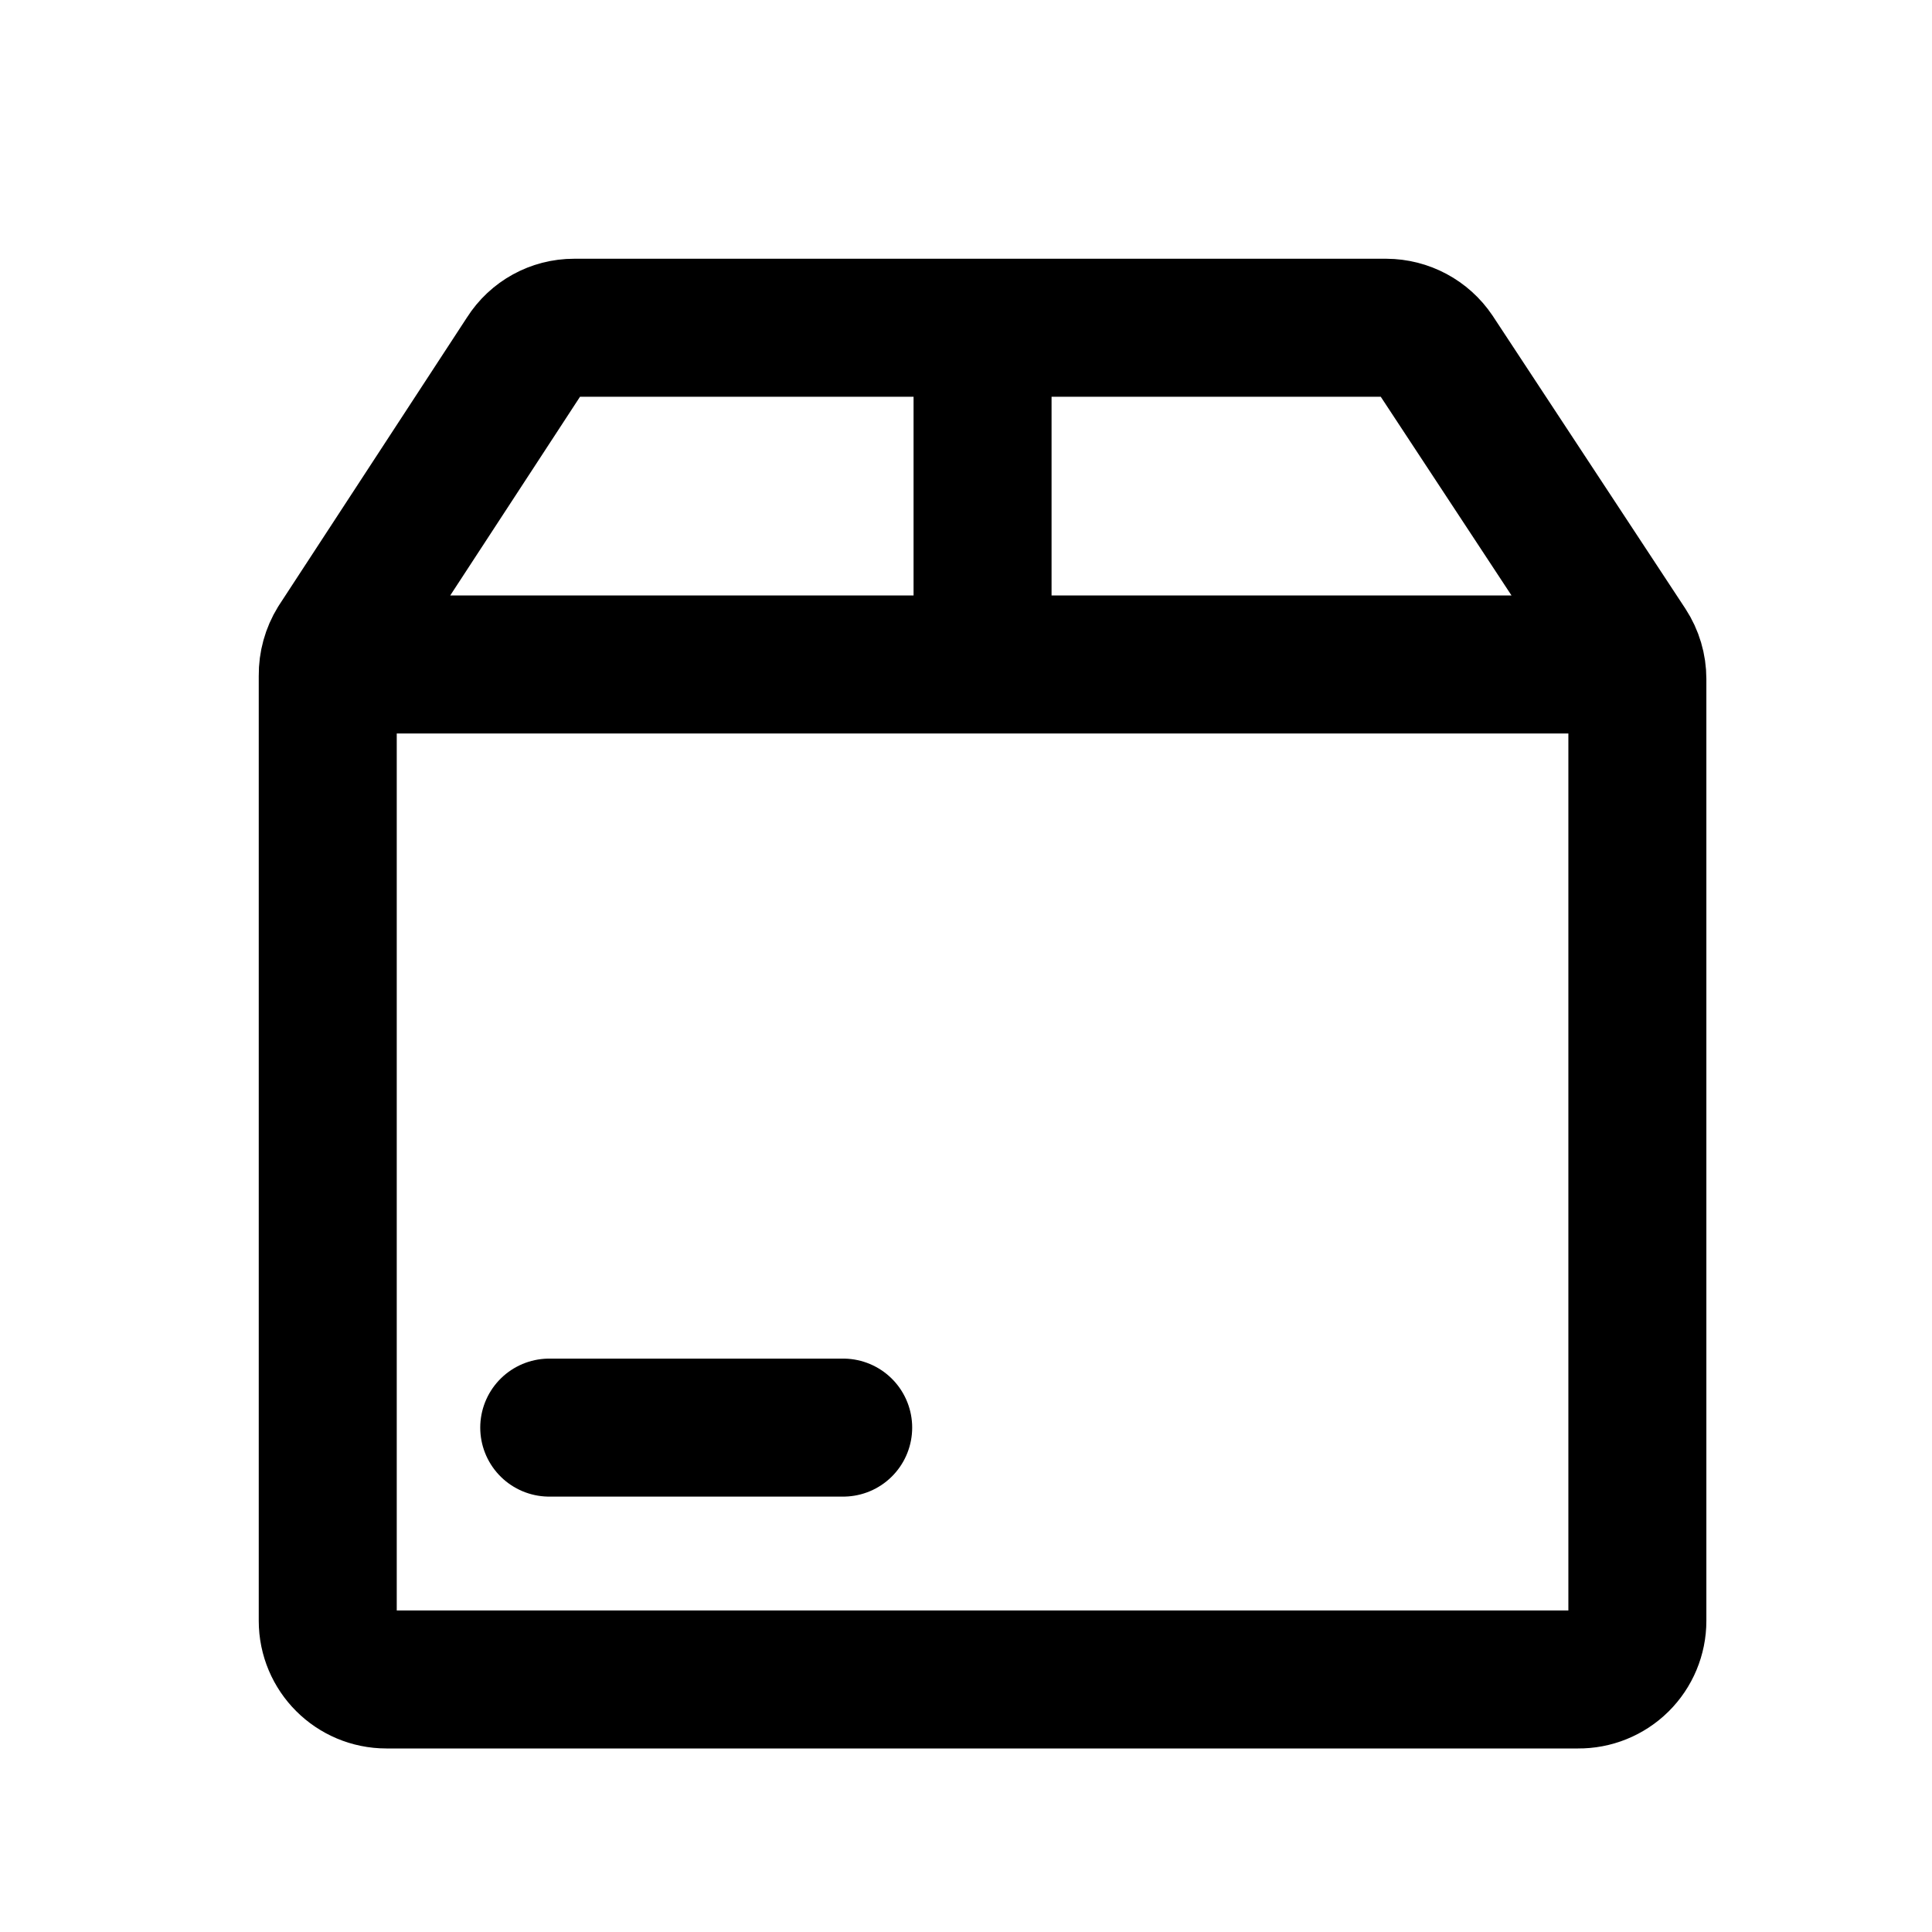
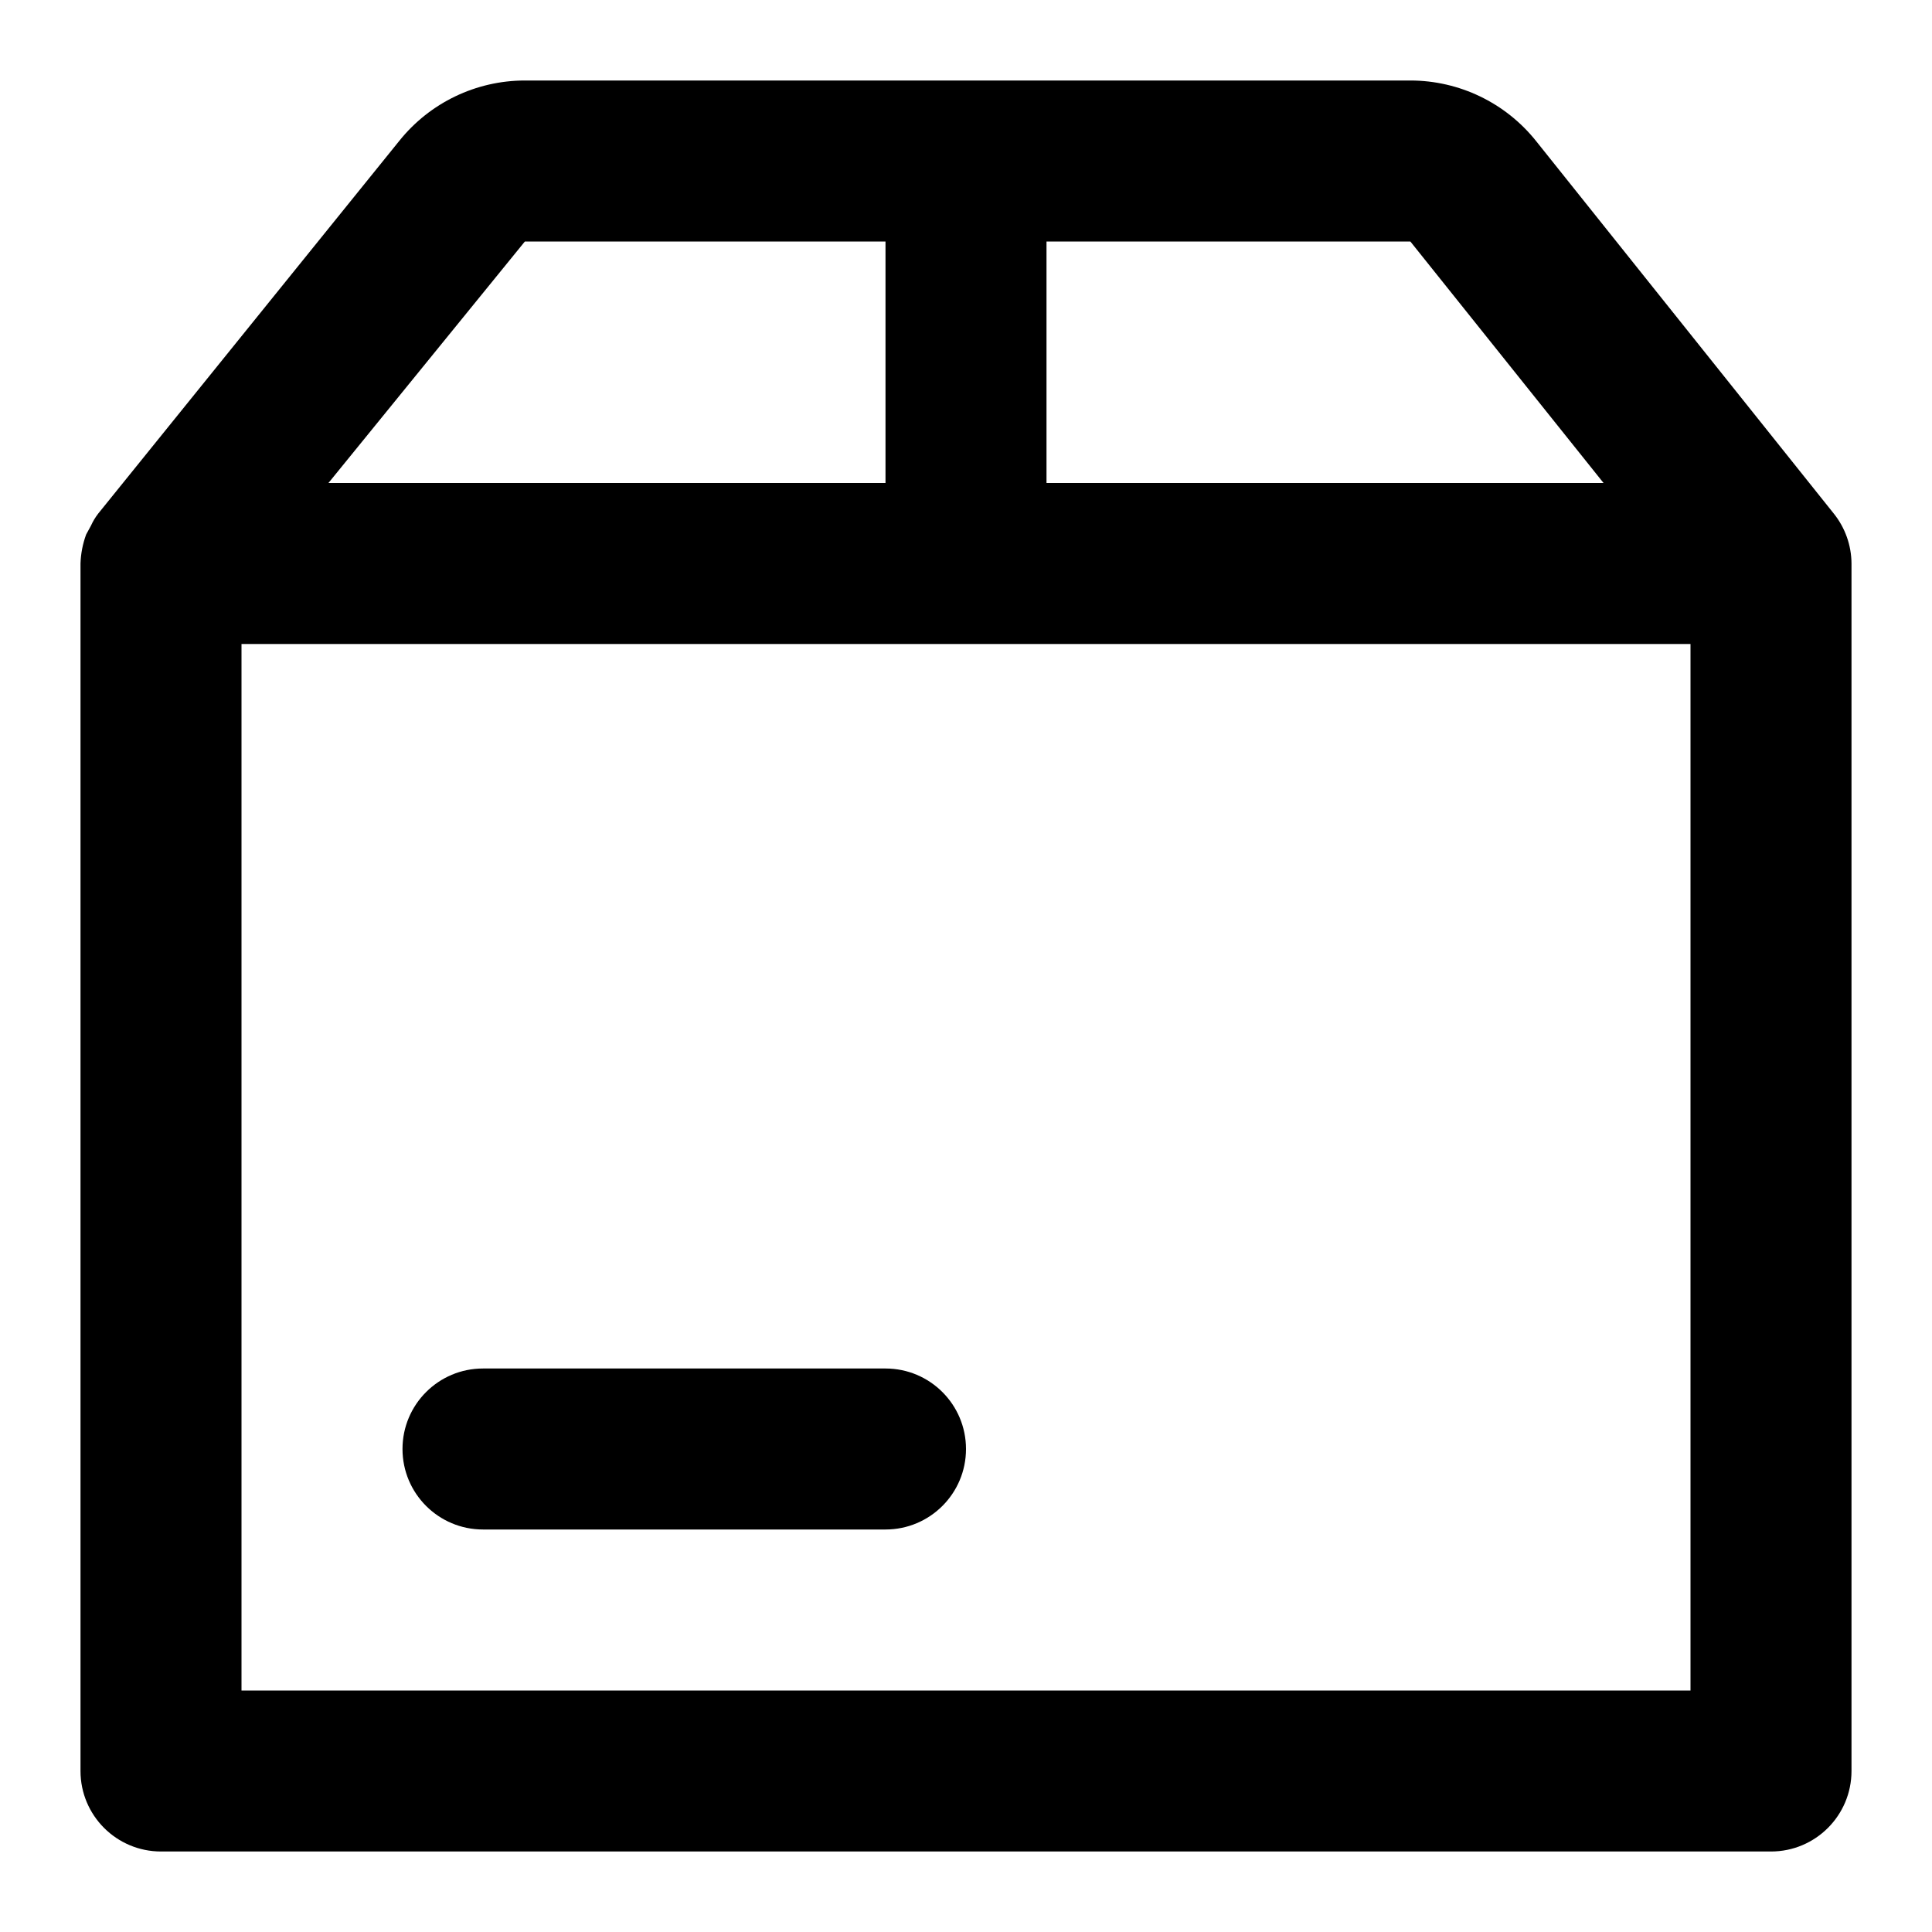
- <svg xmlns="http://www.w3.org/2000/svg" width="28" height="28" viewBox="0 0 28 28">
-   <g fill="none" fill-rule="evenodd" stroke="currentColor" stroke-linecap="round" stroke-linejoin="round" stroke-width="2">
-     <path d="M8.32 4.75h11.77a.86.86 0 0 1 .71.38l2.79 4.24a.86.86 0 0 1 .14.47v13.65a.85.85 0 0 1-.86.85H5.6a.85.85 0 0 1-.85-.85V9.79a.88.88 0 0 1 .13-.47l2.73-4.18a.84.84 0 0 1 .71-.39zM5.06 9.63h18.58M7.96 20.69h4.26M14.24 4.75v4.88" />
+ <svg xmlns="http://www.w3.org/2000/svg" width="24" height="24" viewBox="0 0 24 24">
+   <g>
+     <path d="M22.78,6.38l-3.7-4.63A2,2,0,0,0,17.52,1h-11a2,2,0,0,0-1.56.75L1.22,6.38a.75.75,0,0,0-.09.15l-.06.11A1.15,1.15,0,0,0,1,7V22a1,1,0,0,0,1,1H22a1,1,0,0,0,1-1V7A1,1,0,0,0,22.78,6.38ZM17.52,3l2.4,3H13V3Zm-11,0H11V6H4.08ZM3,21V8H21V21Z" fill="currentColor" />
+     <path d="M11,17H6a1,1,0,0,0,0,2h5a1,1,0,0,0,0-2Z" fill="currentColor" />
  </g>
</svg>
